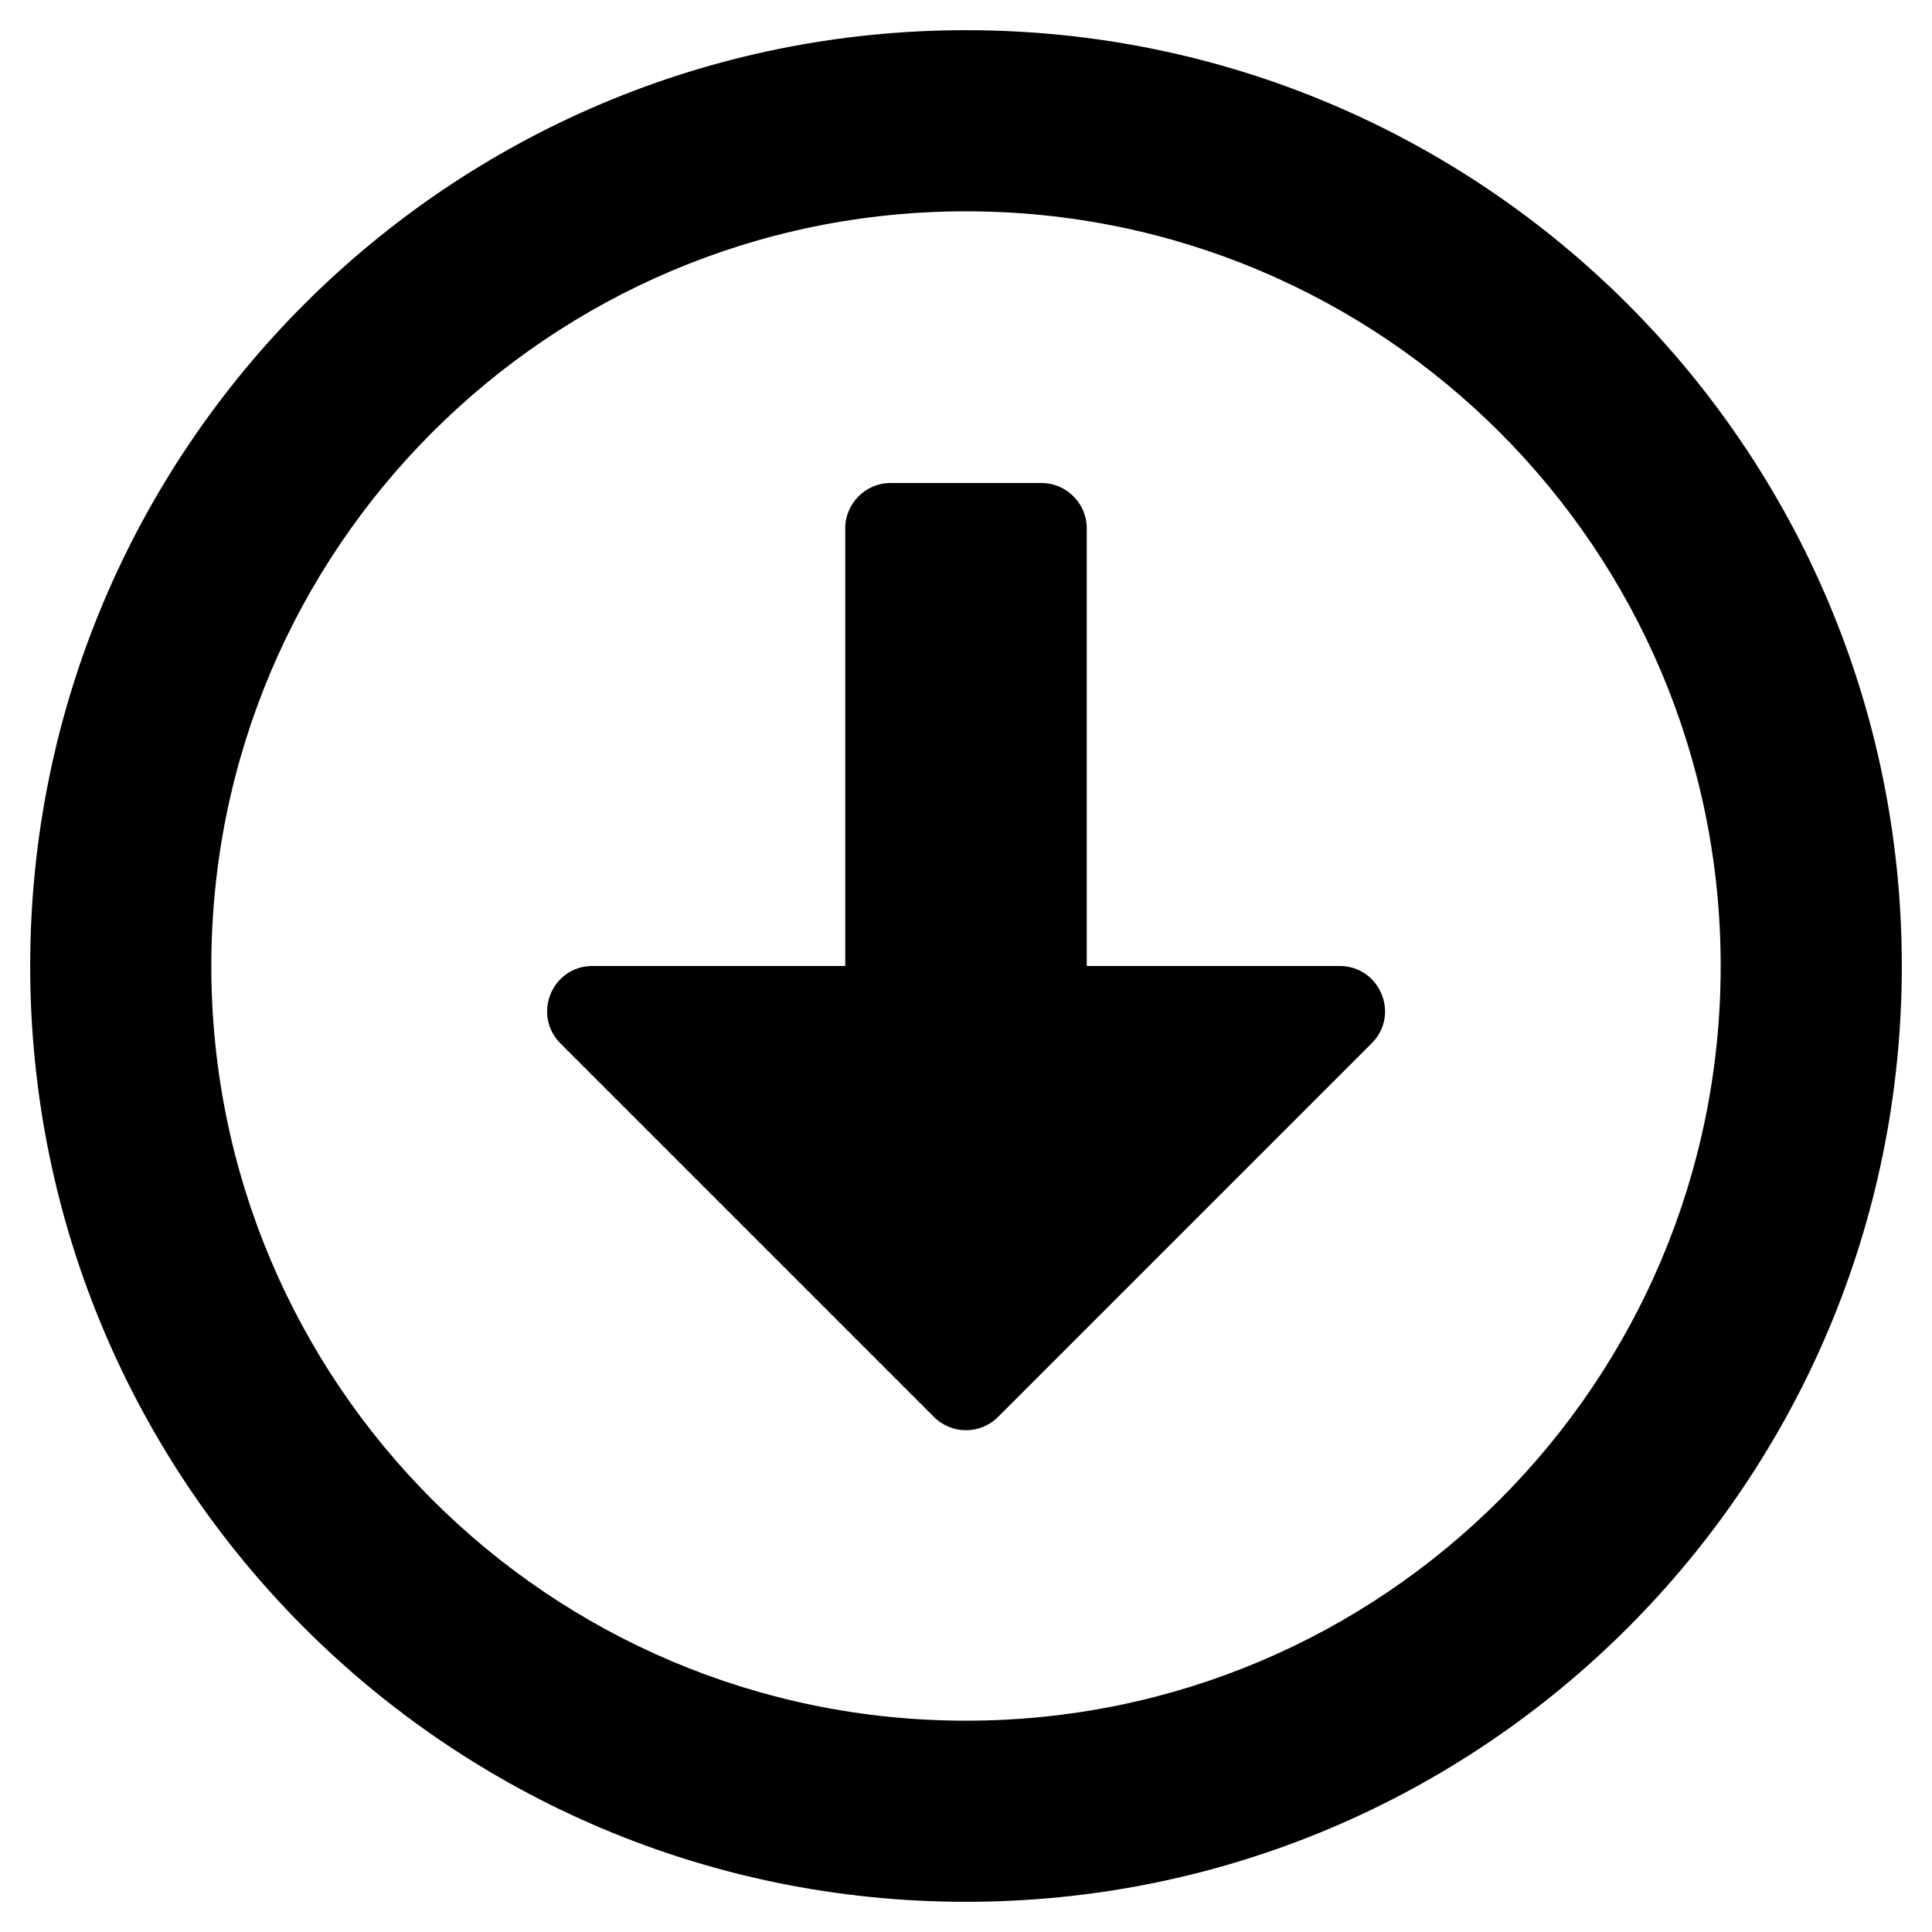
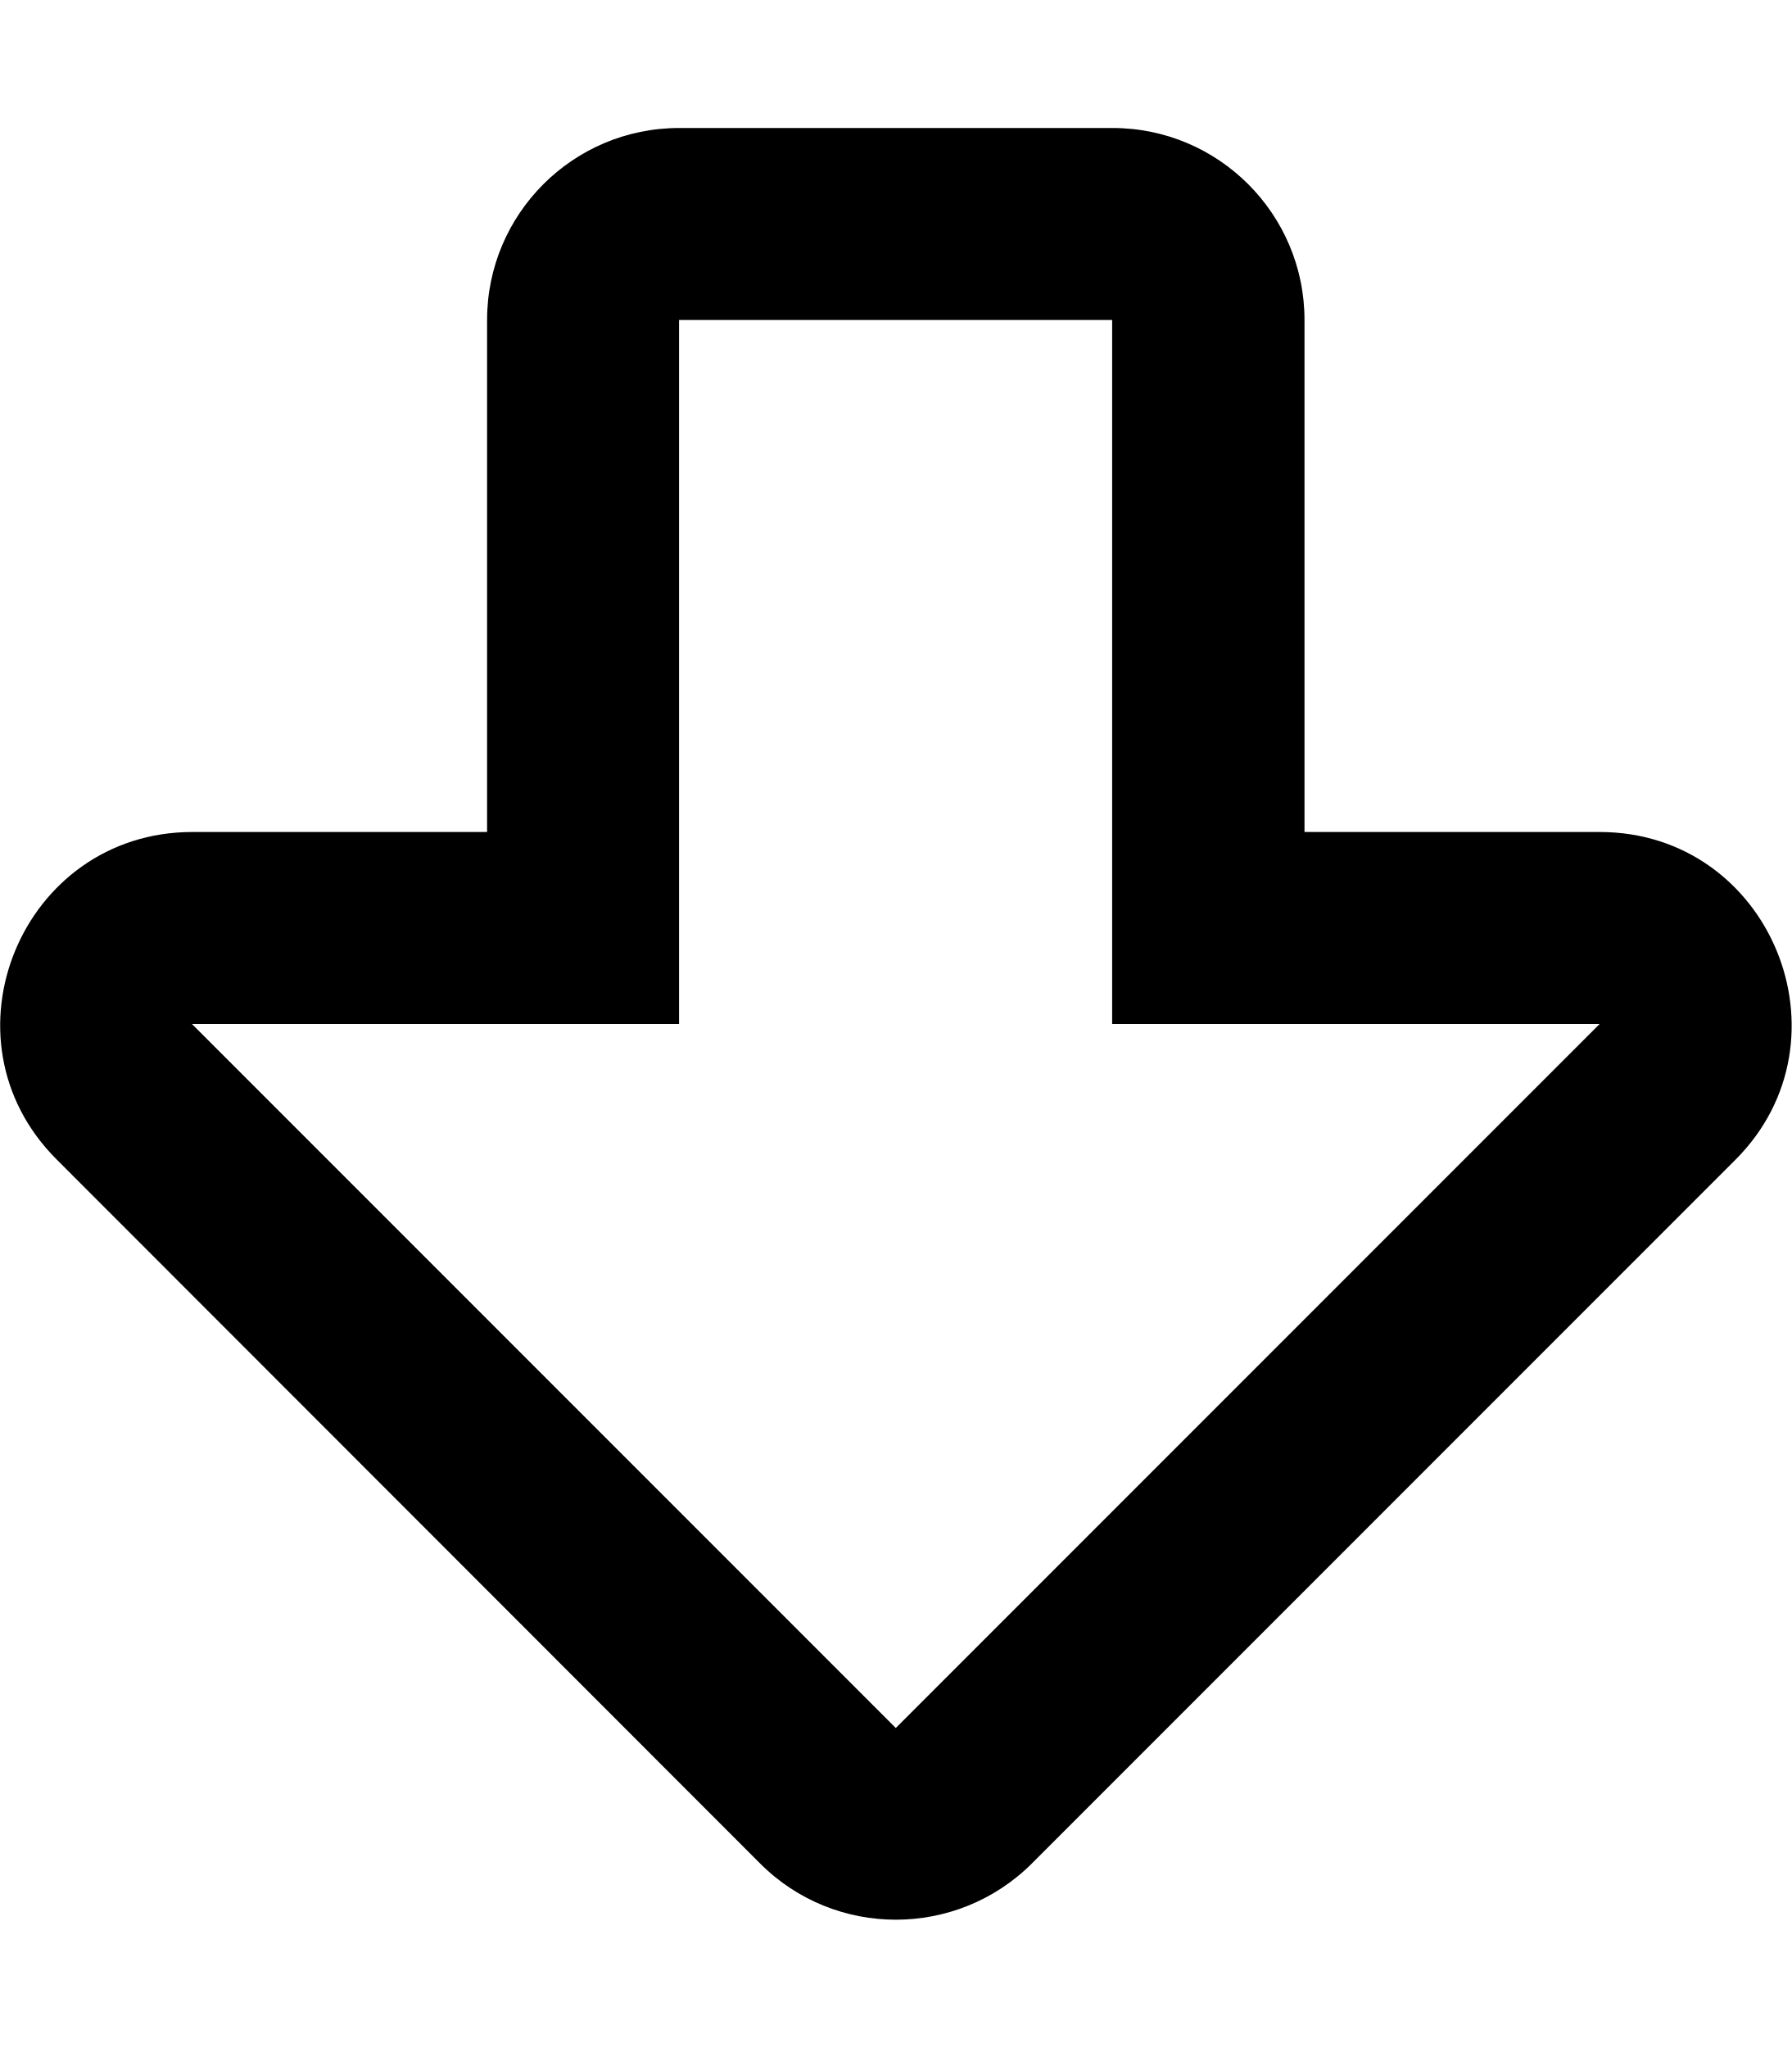
- <svg xmlns="http://www.w3.org/2000/svg" aria-hidden="true" focusable="false" data-prefix="far" data-icon="arrow-alt-circle-down" class="svg-inline--fa fa-arrow-alt-circle-down fa-w-16" role="img" viewBox="0 0 512 512">
-   <path fill="currentColor" d="M256 8C119 8 8 119 8 256s111 248 248 248 248-111 248-248S393 8 256 8zm0 448c-110.5 0-200-89.5-200-200S145.5 56 256 56s200 89.5 200 200-89.5 200-200 200zm-32-316v116h-67c-10.7 0-16 12.9-8.5 20.5l99 99c4.7 4.7 12.3 4.7 17 0l99-99c7.6-7.6 2.2-20.5-8.5-20.5h-67V140c0-6.6-5.4-12-12-12h-40c-6.6 0-12 5.4-12 12z" />
+ <svg xmlns="http://www.w3.org/2000/svg" aria-hidden="true" data-prefix="far" data-icon="arrow-alt-down" role="img" viewBox="0 0 448 512" class="svg-inline--fa fa-arrow-alt-down fa-w-14 fa-7x">
+   <path fill="currentColor" d="M400 208h-73.8V80c0-26.5-21.5-48-48-48H169.8c-26.5 0-48 21.5-48 48v128H48.1c-42.6 0-64.2 51.7-33.9 81.9l175.9 176c18.7 18.7 49.1 18.7 67.9 0l176-176c30-30.1 8.7-81.9-34-81.9zM224 432L48 256h121.8V80h108.3v176H400L224 432z" class="" />
</svg>
